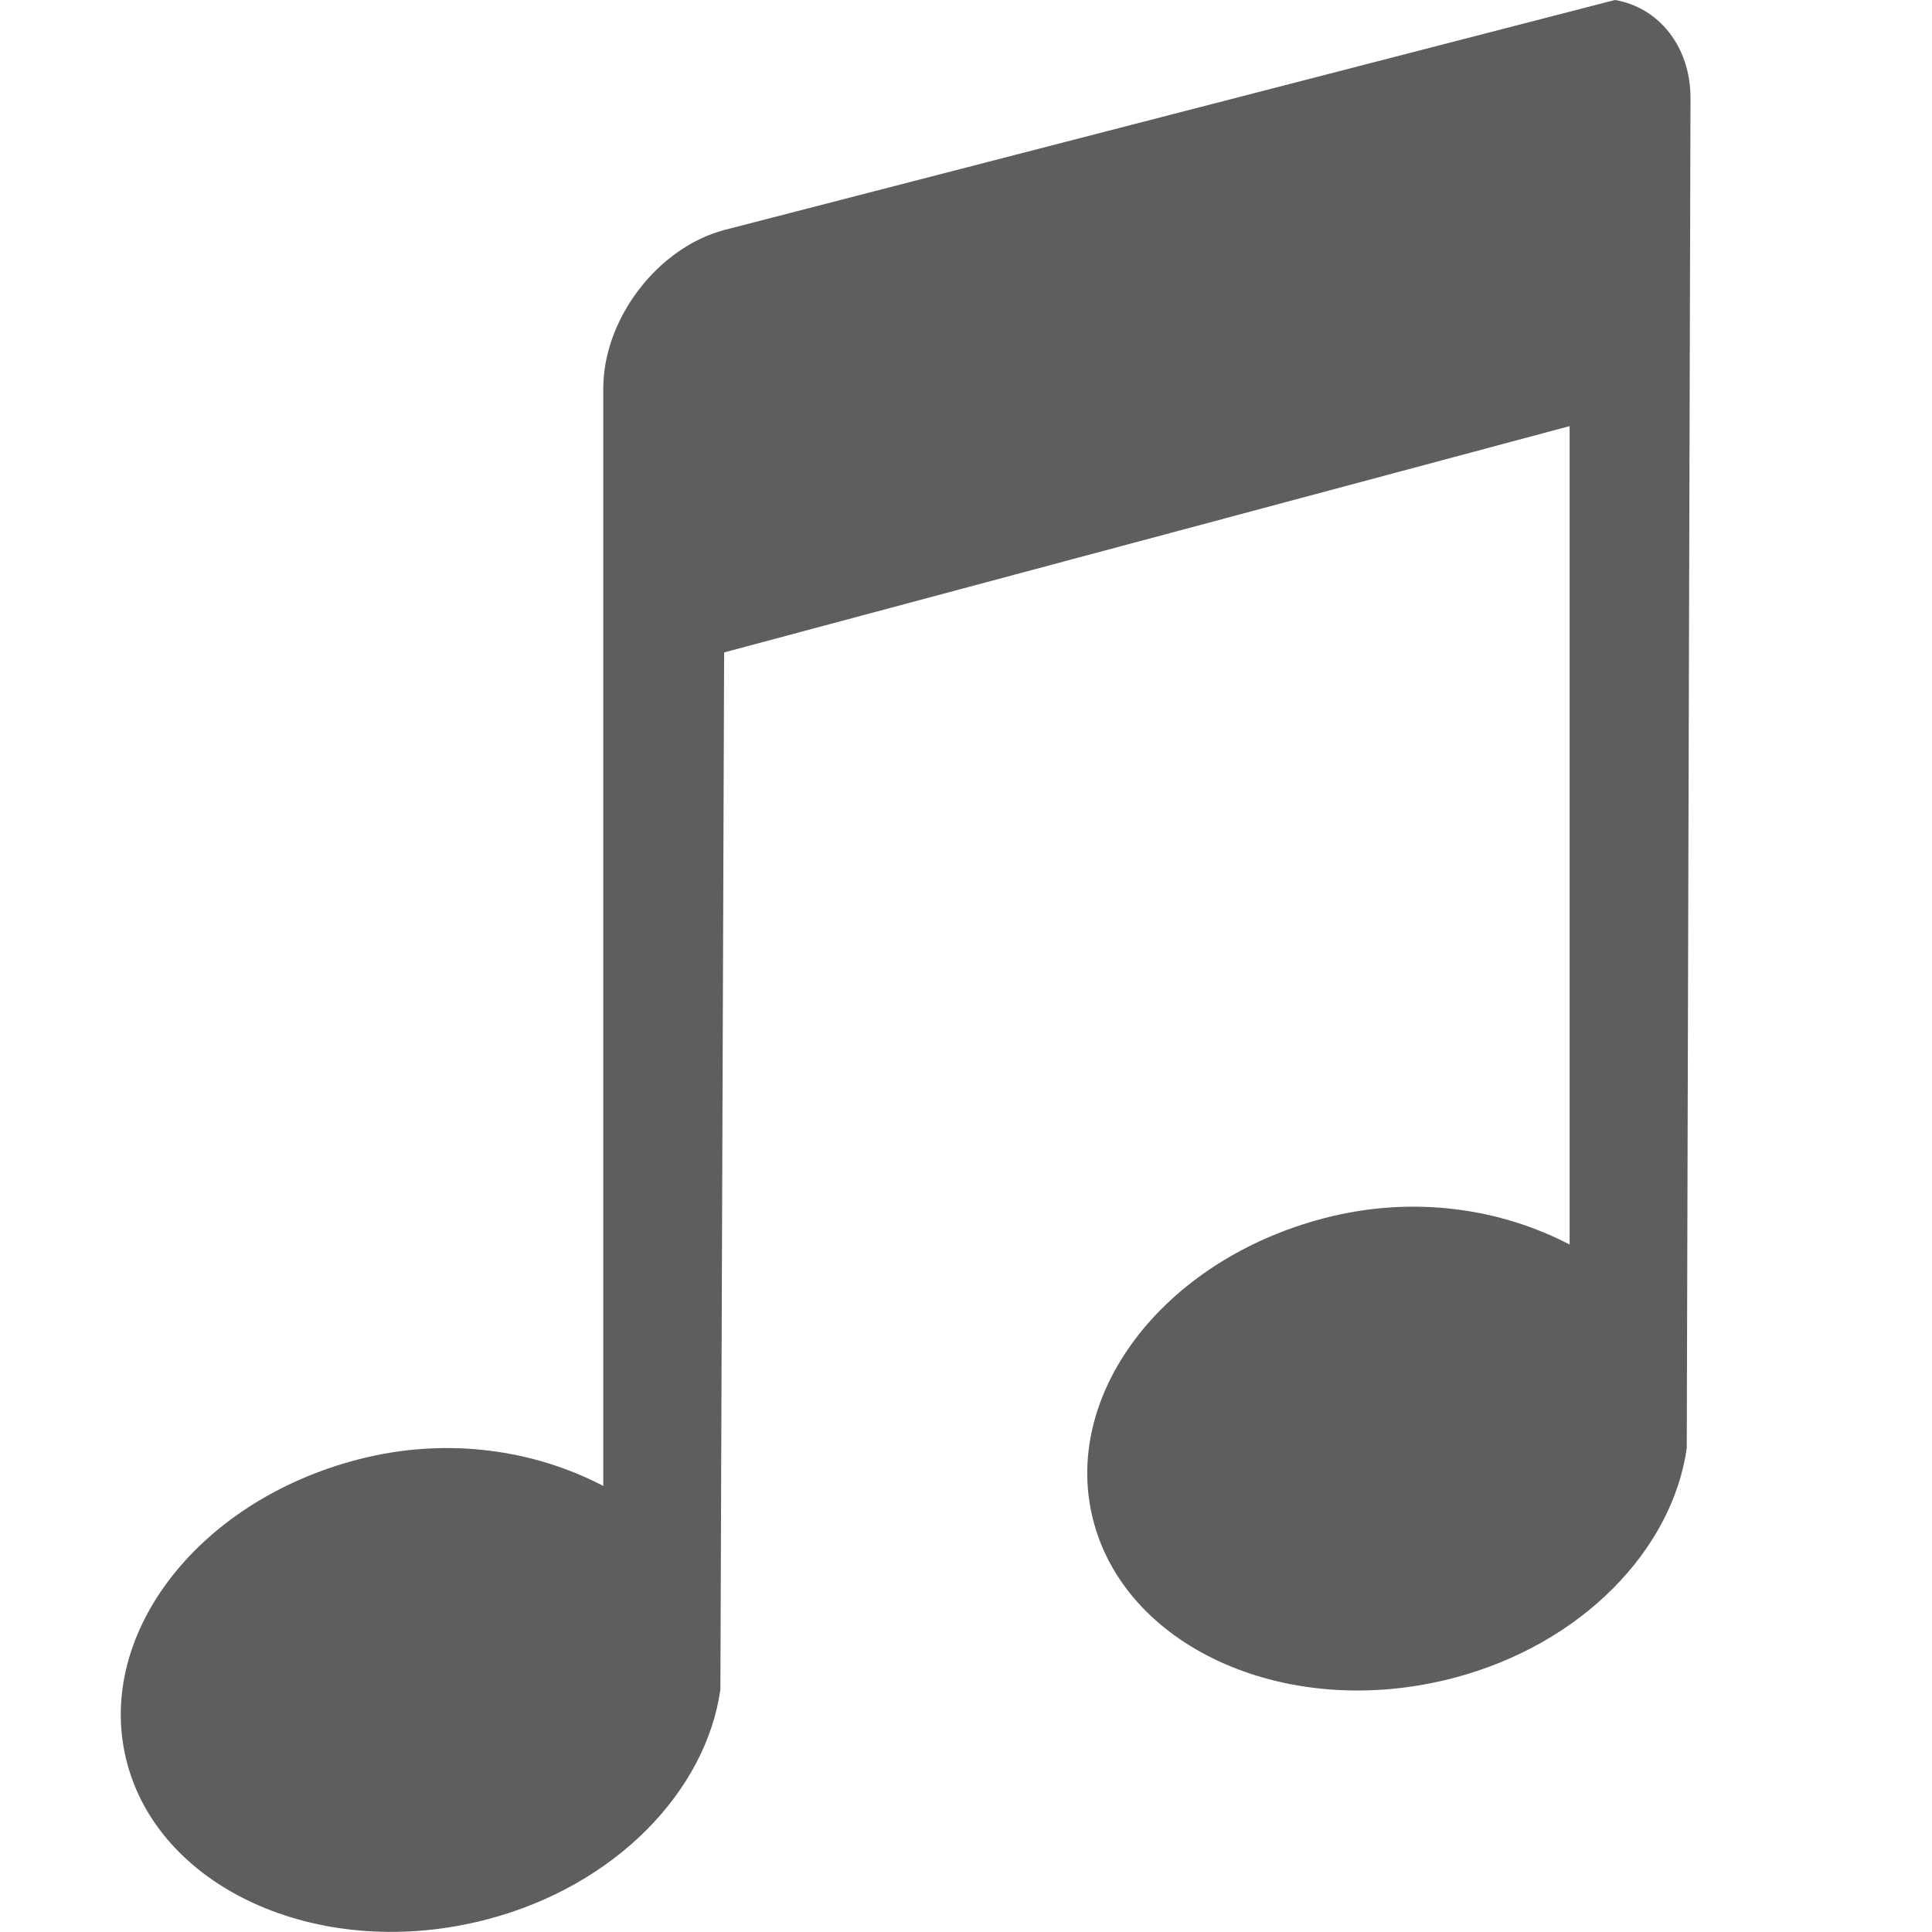
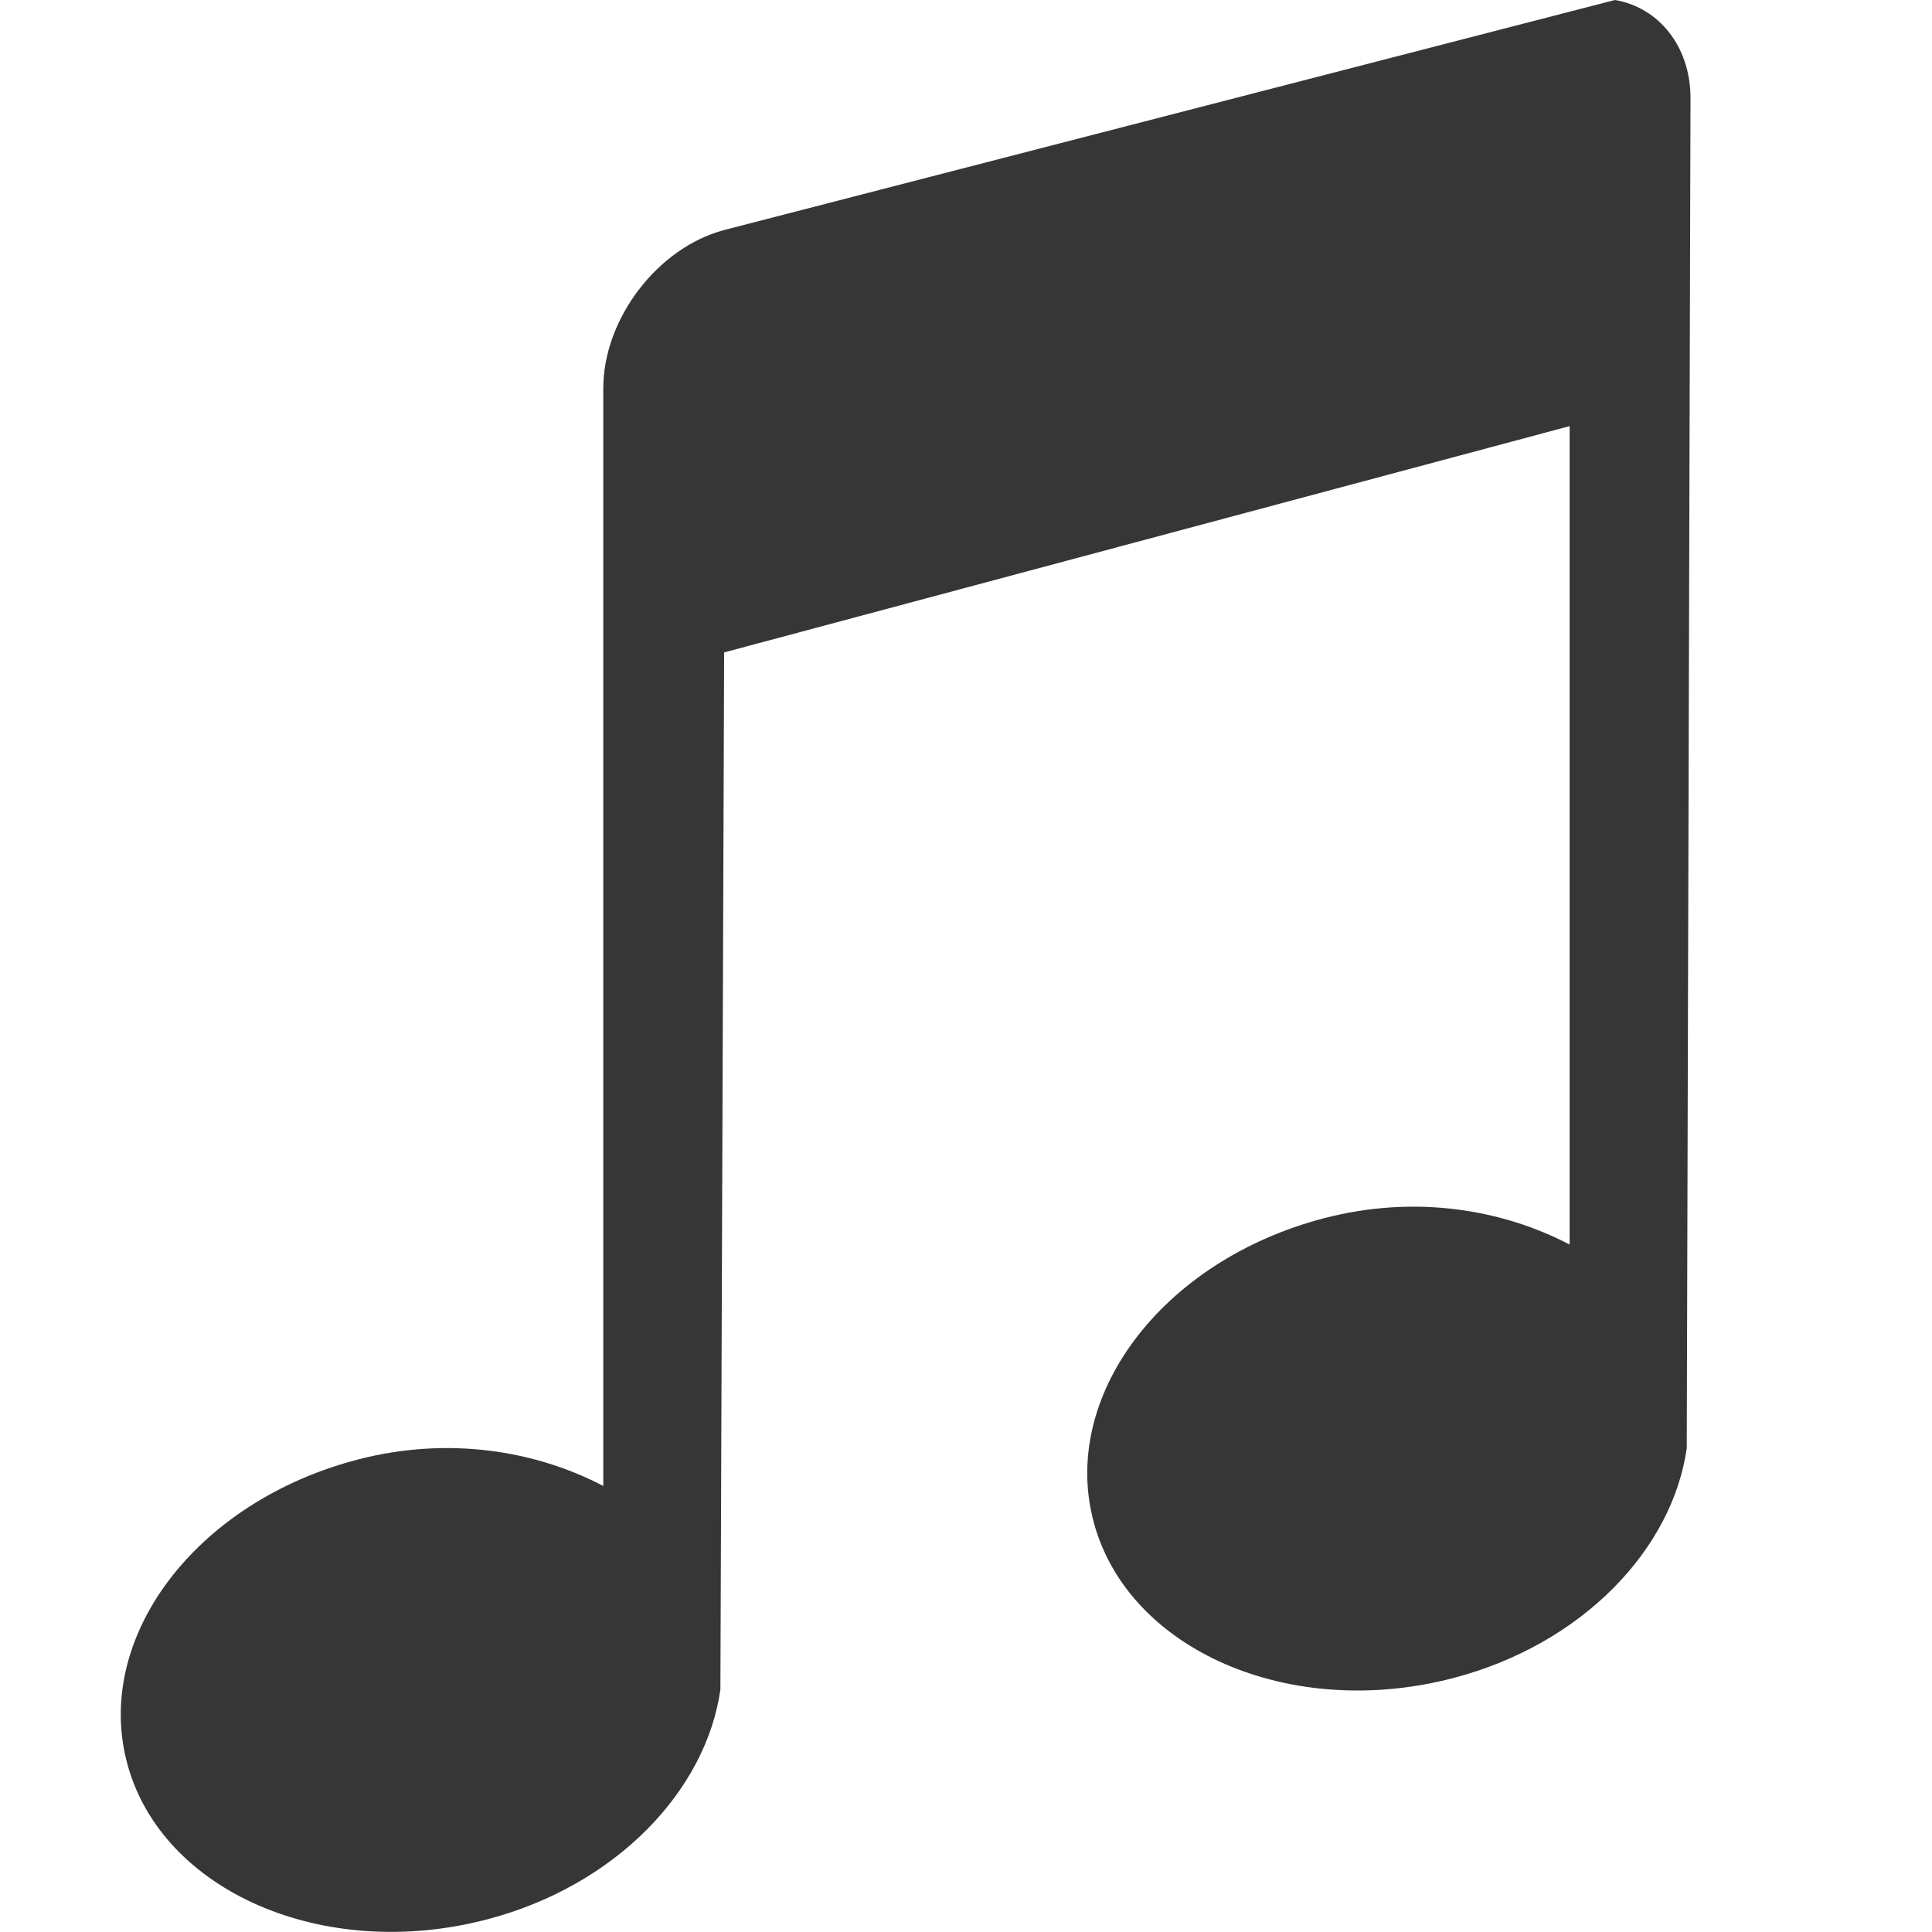
- <svg xmlns="http://www.w3.org/2000/svg" width="16" height="16" viewBox="0 0 16 16">
+ <svg xmlns="http://www.w3.org/2000/svg" width="16" height="16" version="1.1" viewBox="0 0 16 16">
  <defs>
-     <style id="current-color-scheme" type="text/css">
-    .ColorScheme-Text { color:#363636; } .ColorScheme-Highlight { color:#5294e2; }
-   </style>
+     <style id="current-color-scheme" type="text/css">.ColorScheme-Text { color:#363636; }</style>
  </defs>
-   <path style="fill:currentColor" class="ColorScheme-Text" d="m13.374-1.5321e-7 -7.377 1.905c-0.554 0.148-1.001 0.738-1.001 1.312v9.089c-0.562-0.294-1.284-0.413-2.032-0.219-1.35 0.351-2.197 1.484-1.907 2.53 0.289 1.046 1.62 1.631 2.971 1.28 1.077-0.28 1.82-1.071 1.938-1.905l0.031-8.589 7.002-1.874v6.778c-0.562-0.294-1.283-0.413-2.031-0.219-1.35 0.351-2.197 1.484-1.907 2.53 0.289 1.046 1.619 1.631 2.97 1.28 1.077-0.28 1.82-1.071 1.938-1.905l0.031-11.181c0-0.43-0.266-0.752-0.626-0.812z" opacity=".8" />
+   <path d="m13.374-1.5321e-7 -7.377 1.905c-0.554 0.148-1.001 0.738-1.001 1.312v9.089c-0.562-0.294-1.284-0.413-2.032-0.219-1.35 0.351-2.197 1.484-1.907 2.53 0.289 1.046 1.62 1.631 2.971 1.28 1.077-0.28 1.82-1.071 1.938-1.905l0.031-8.589 7.002-1.874v6.778c-0.562-0.294-1.283-0.413-2.031-0.219-1.35 0.351-2.197 1.484-1.907 2.53 0.289 1.046 1.619 1.631 2.97 1.28 1.077-0.28 1.82-1.071 1.938-1.905l0.031-11.181c0-0.43-0.266-0.752-0.626-0.812z" style="fill:currentColor" class="ColorScheme-Text" />
</svg>
